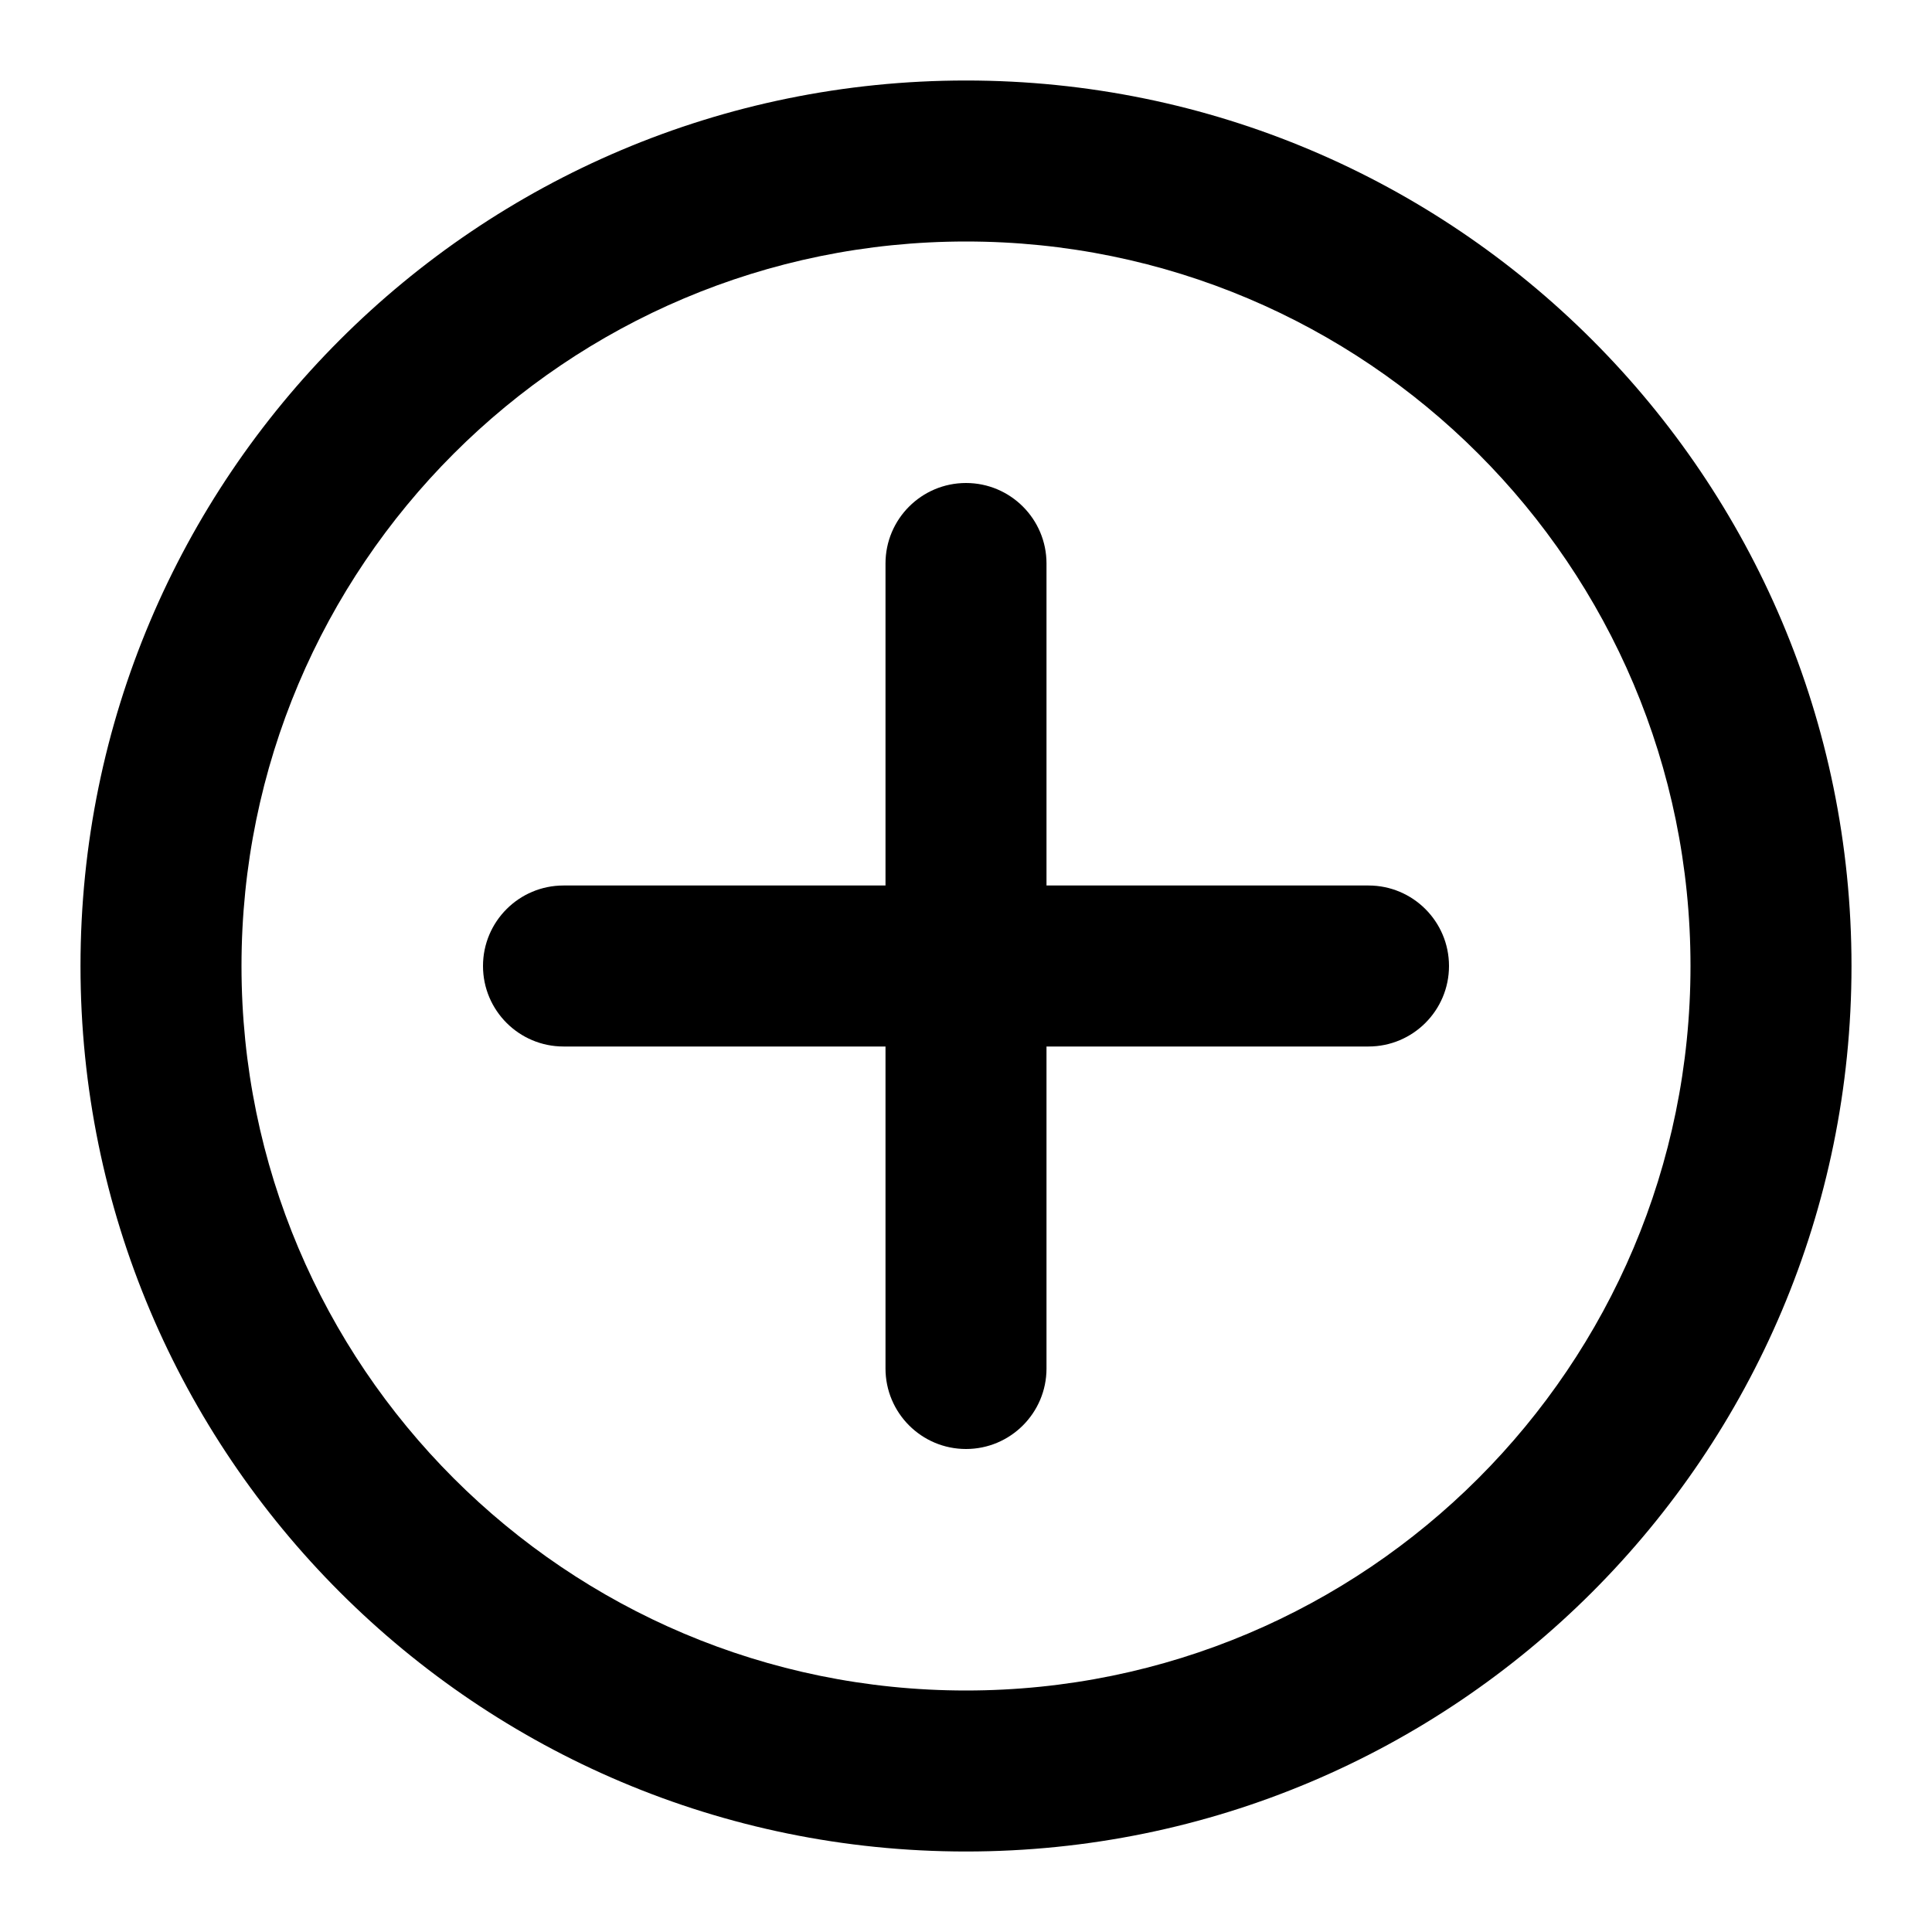
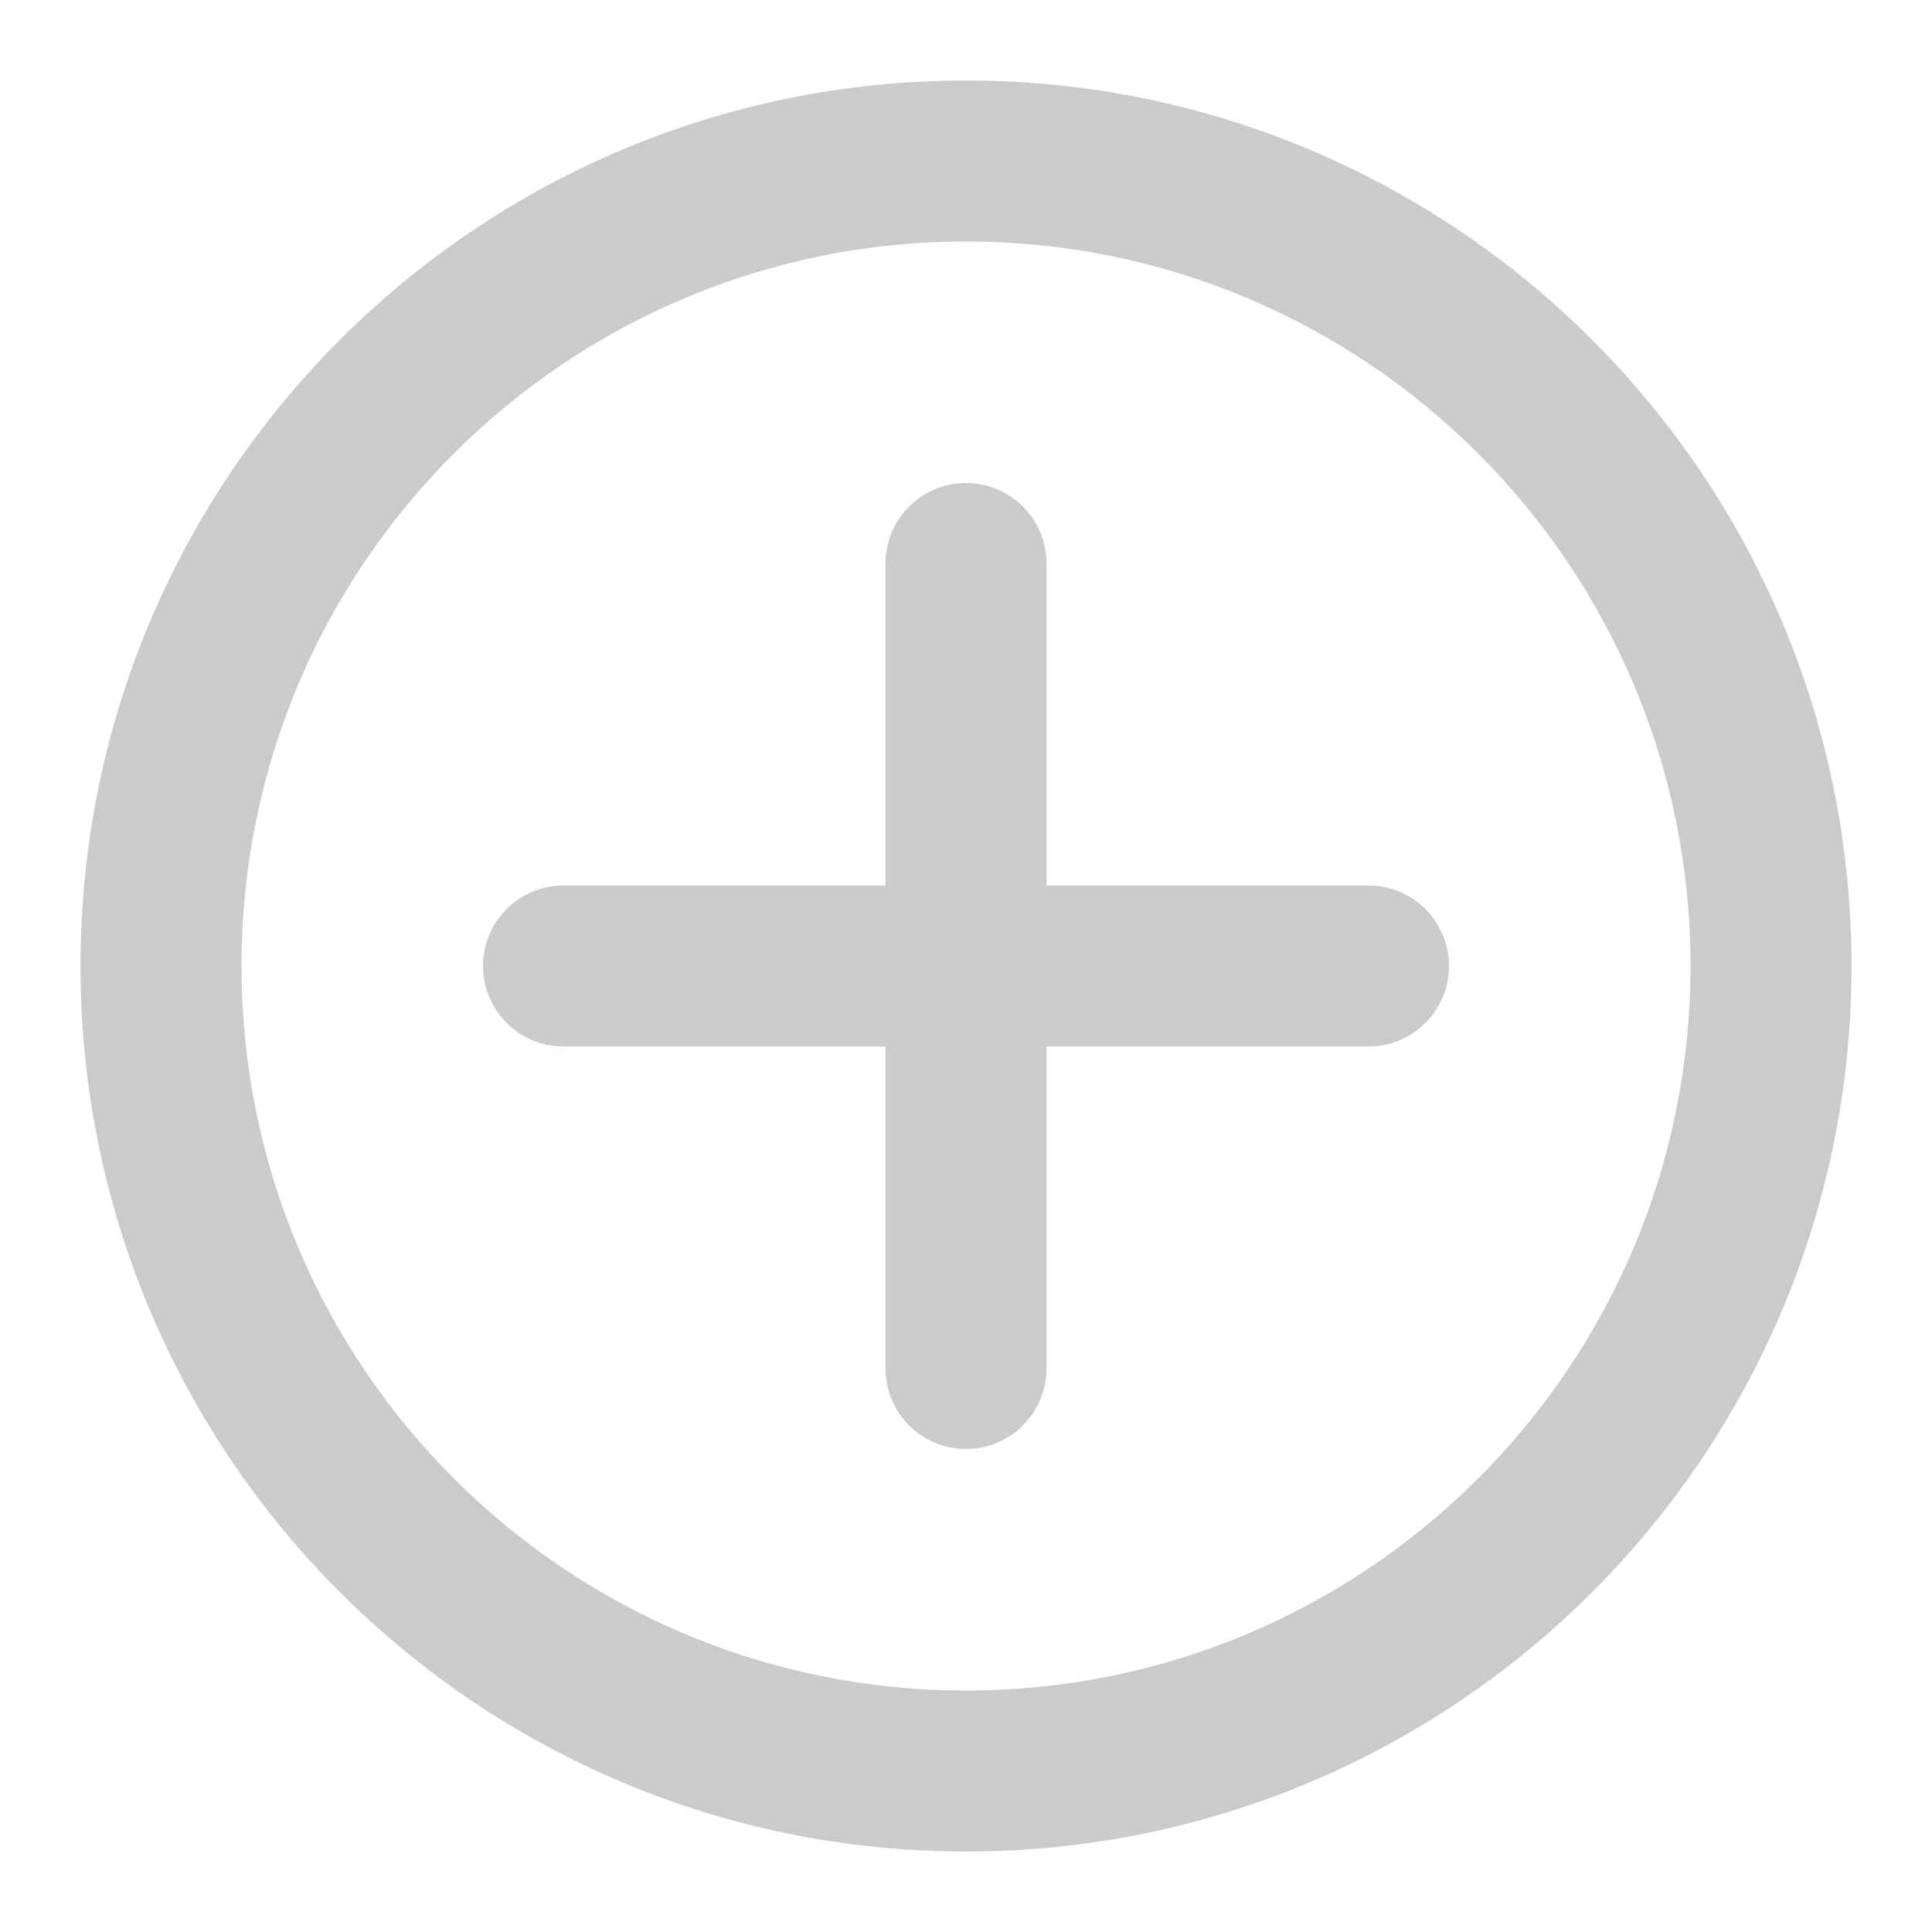
<svg xmlns="http://www.w3.org/2000/svg" width="800px" height="800px" viewBox="0 0 24 24" fill="none">
-   <path d="M12 6C12.552 6 13 6.448 13 7V11H17C17.552 11 18 11.448 18 12C18 12.552 17.552 13 17 13H13V17C13 17.552 12.552 18 12 18C11.448 18 11 17.552 11 17V13H7C6.448 13 6 12.552 6 12C6 11.448 6.448 11 7 11H11V7C11 6.448 11.448 6 12 6Z" fill="#000000" />
-   <path fill-rule="evenodd" clip-rule="evenodd" d="M1 12C1 5.925 5.925 1 12 1C18.075 1 23 5.925 23 12C23 18.075 18.075 23 12 23C5.925 23 1 18.075 1 12ZM12 3C7.029 3 3 7.029 3 12C3 16.971 7.029 21 12 21C16.971 21 21 16.971 21 12C21 7.029 16.971 3 12 3Z" fill="#000000" />
+   <path d="M12 6C12.552 6 13 6.448 13 7V11H17C17.552 11 18 11.448 18 12C18 12.552 17.552 13 17 13H13V17C13 17.552 12.552 18 12 18C11.448 18 11 17.552 11 17V13H7C6.448 13 6 12.552 6 12C6 11.448 6.448 11 7 11H11V7C11 6.448 11.448 6 12 6Z" style="fill: rgb(204, 202, 202);" />
+   <path fill-rule="evenodd" clip-rule="evenodd" d="M1 12C1 5.925 5.925 1 12 1C18.075 1 23 5.925 23 12C23 18.075 18.075 23 12 23C5.925 23 1 18.075 1 12ZM12 3C7.029 3 3 7.029 3 12C3 16.971 7.029 21 12 21C16.971 21 21 16.971 21 12C21 7.029 16.971 3 12 3Z" style="fill: rgb(204, 202, 202);" />
</svg>
